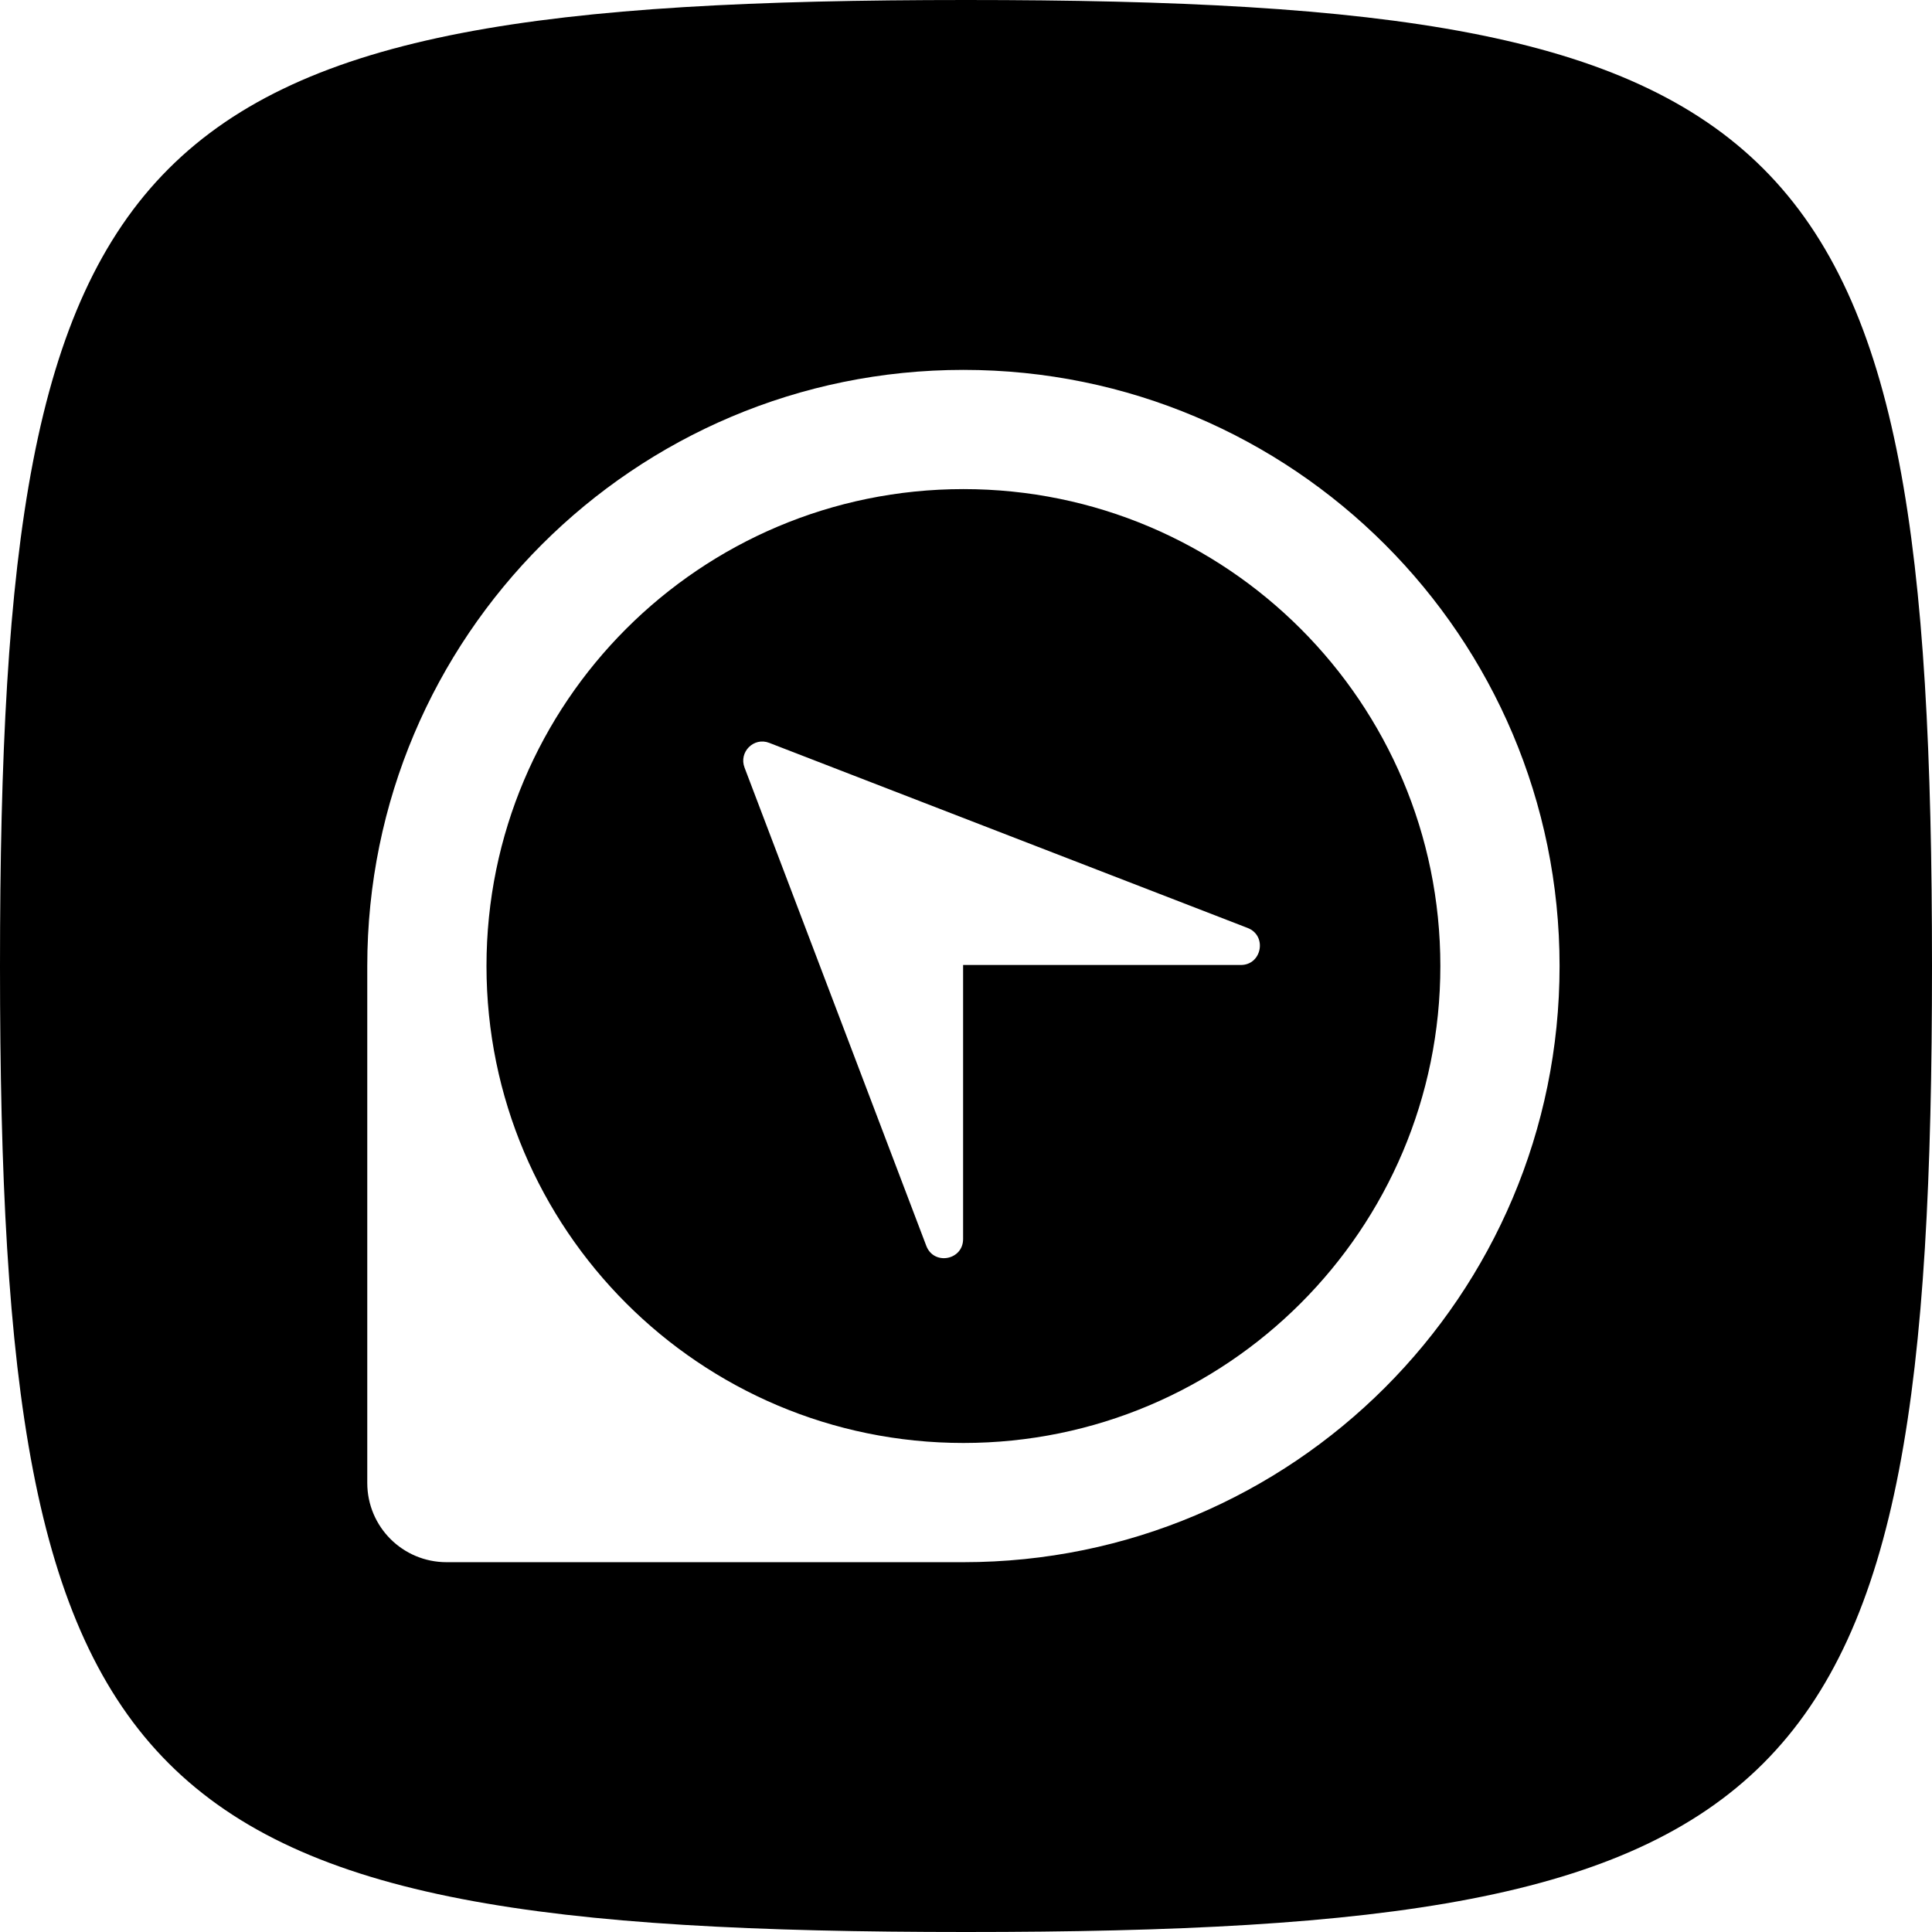
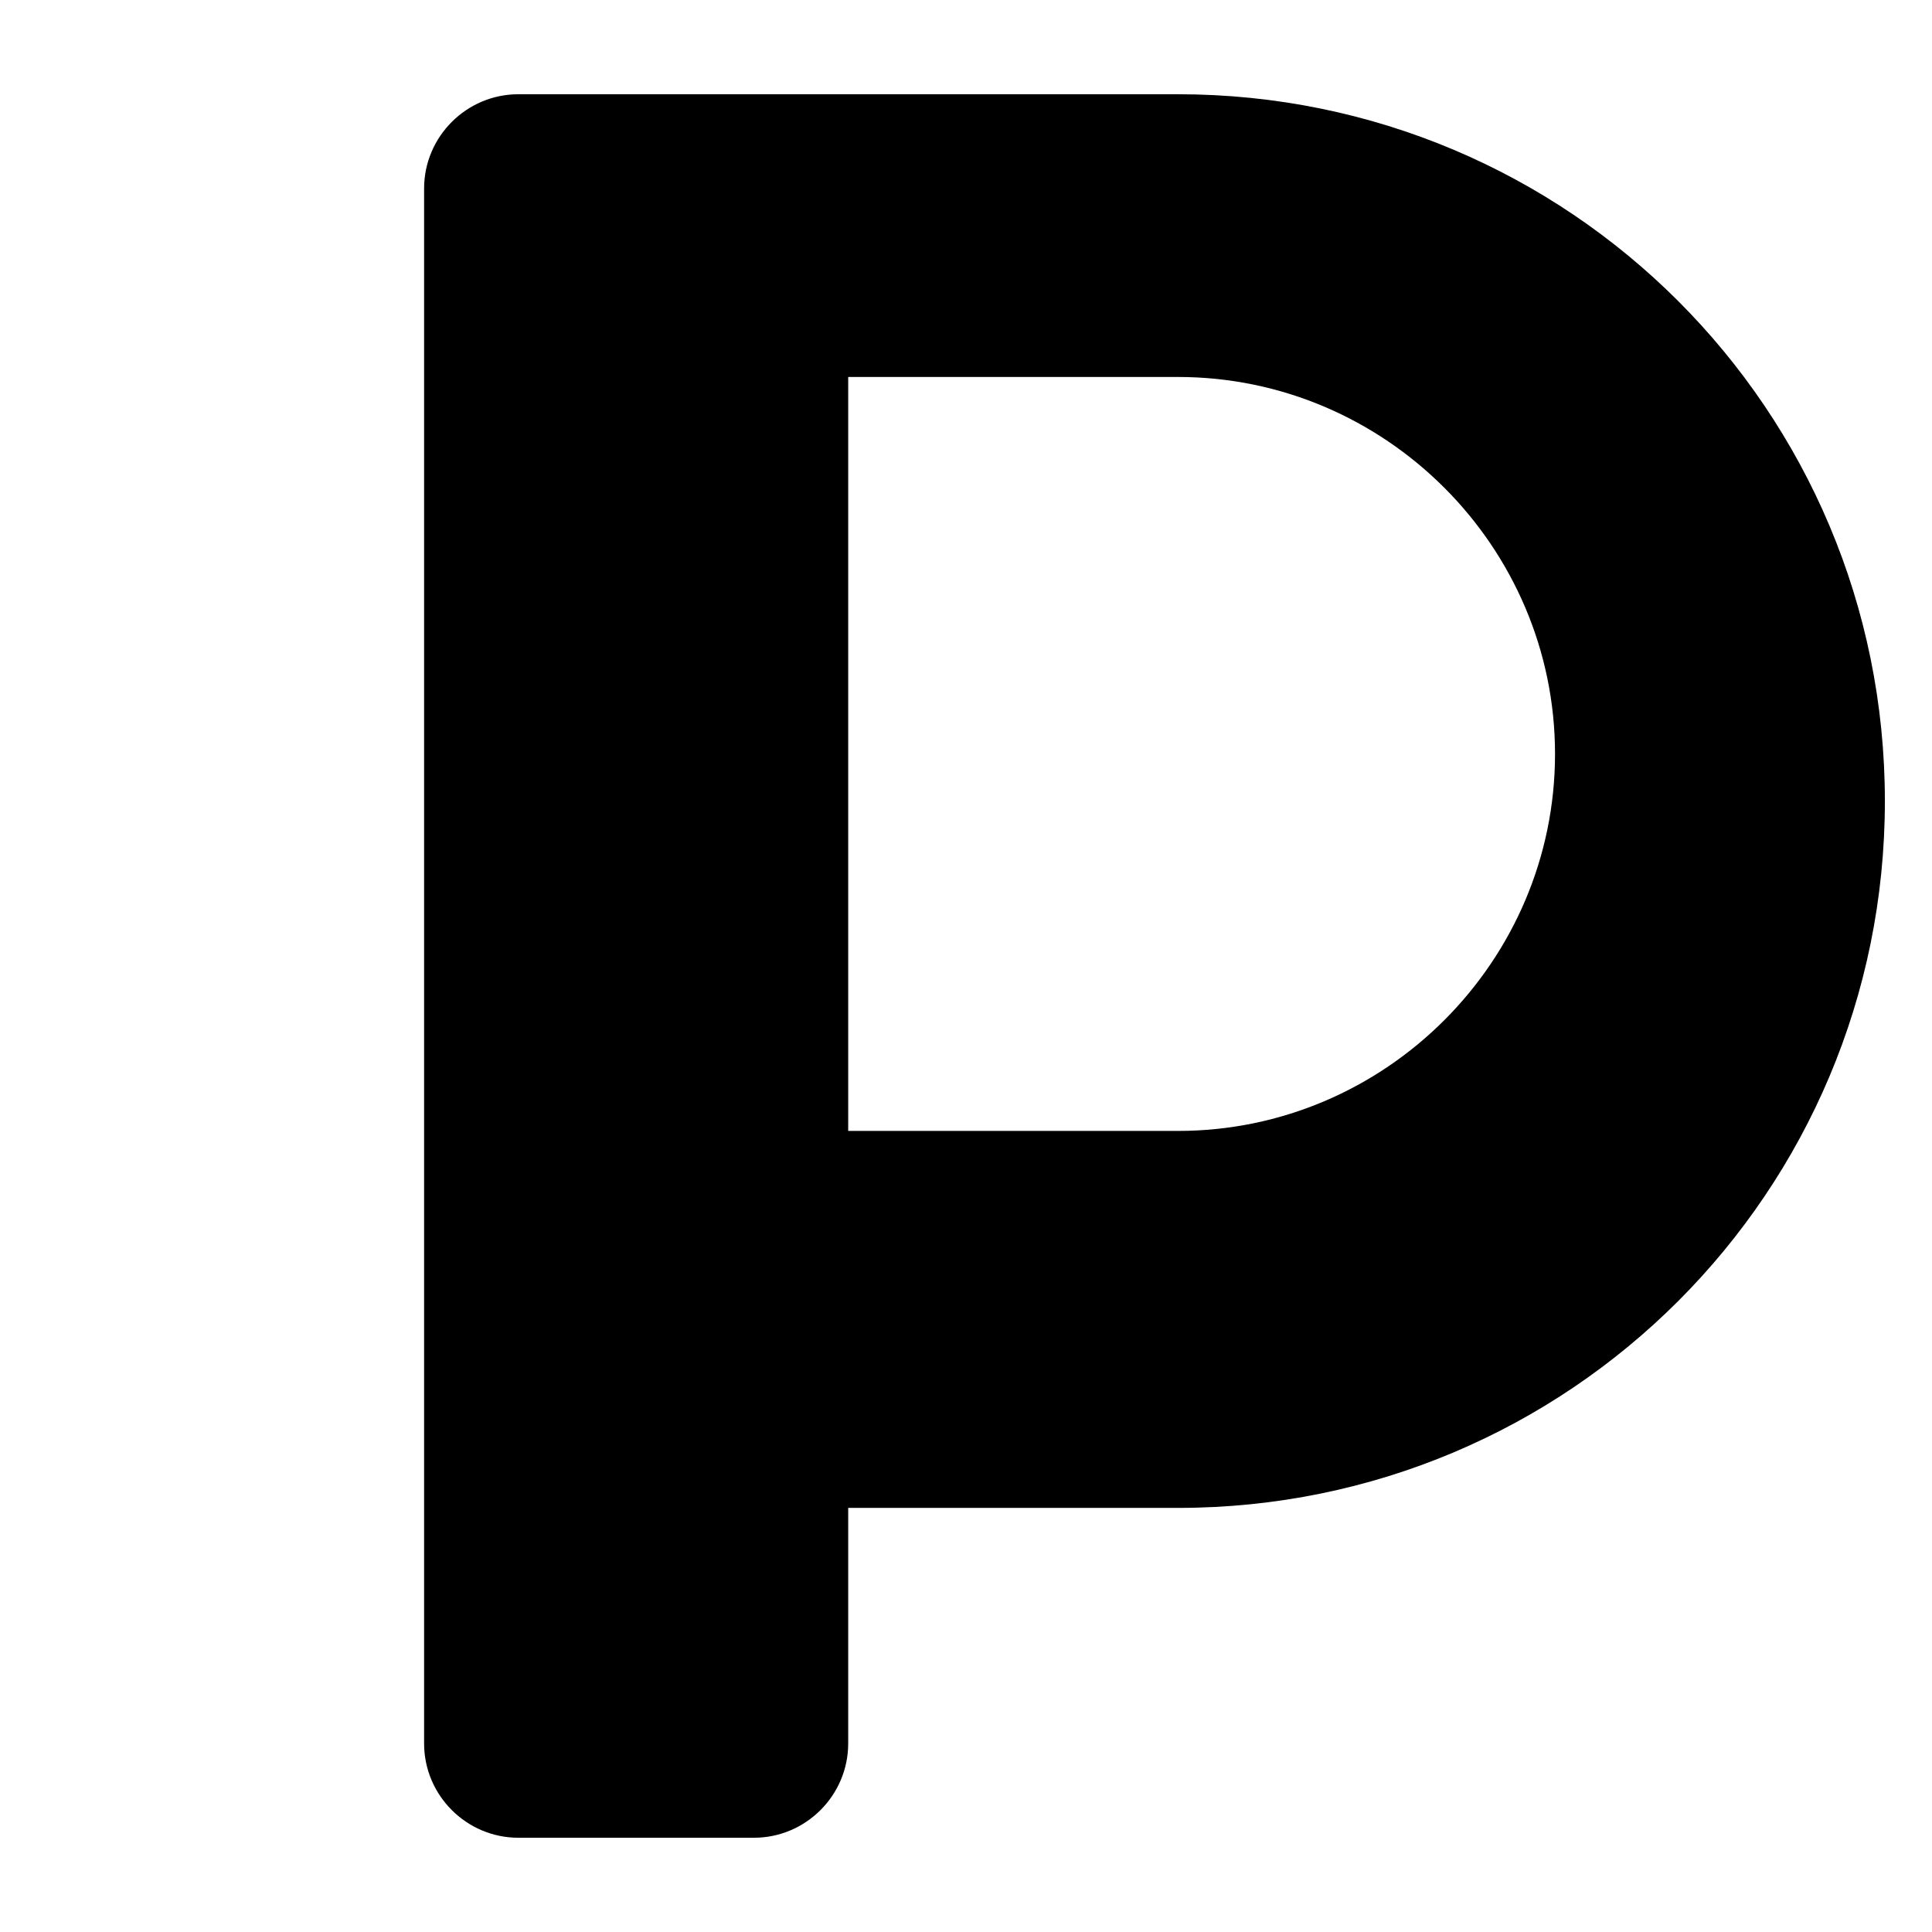
- <svg xmlns="http://www.w3.org/2000/svg" width="82" height="82" viewBox="0 0.727 82 82" fill="none">
-   <path d="M41 0.727C76.575 0.727 82 6.151 82 41.727C82 77.302 76.575 82.727 41 82.727C5.425 82.727 0 77.302 0 41.727C0 6.151 5.425 0.727 41 0.727ZM40.891 16.426C26.916 16.426 15.588 27.754 15.588 41.728C15.588 46.776 15.588 58.022 15.588 63.665C15.588 65.528 17.091 67.031 18.954 67.031H40.891C54.865 67.031 66.193 55.703 66.193 41.728C66.193 27.754 54.865 16.426 40.891 16.426ZM40.891 21.486C52.07 21.486 61.133 30.549 61.133 41.728C61.133 52.908 52.07 61.971 40.891 61.971C29.711 61.971 20.648 52.908 20.648 41.728C20.648 30.549 29.711 21.486 40.891 21.486ZM32.645 32.255C31.992 32.003 31.35 32.647 31.6 33.304L39.315 53.605C39.635 54.447 40.877 54.216 40.877 53.315V41.684H52.665C53.56 41.684 53.791 40.437 52.955 40.113L32.645 32.255Z" fill="currentColor" />
+ <svg xmlns="http://www.w3.org/2000/svg" width="82" height="82" viewBox="0 0 82 82" fill="none">
+   <path fill="currentColor" fill-rule="evenodd" d="M18 8c0-2.2 1.8-4 4-4h28c16.6 0 30 13.4 30 30S66.6 64 50 64H36v10c0 2.2-1.8 4-4 4h-10c-2.2 0-4-1.8-4-4V8zm18 12v28h14c8.8 0 16-7.2 16-16s-7.2-16-16-16H36z" />
</svg>
